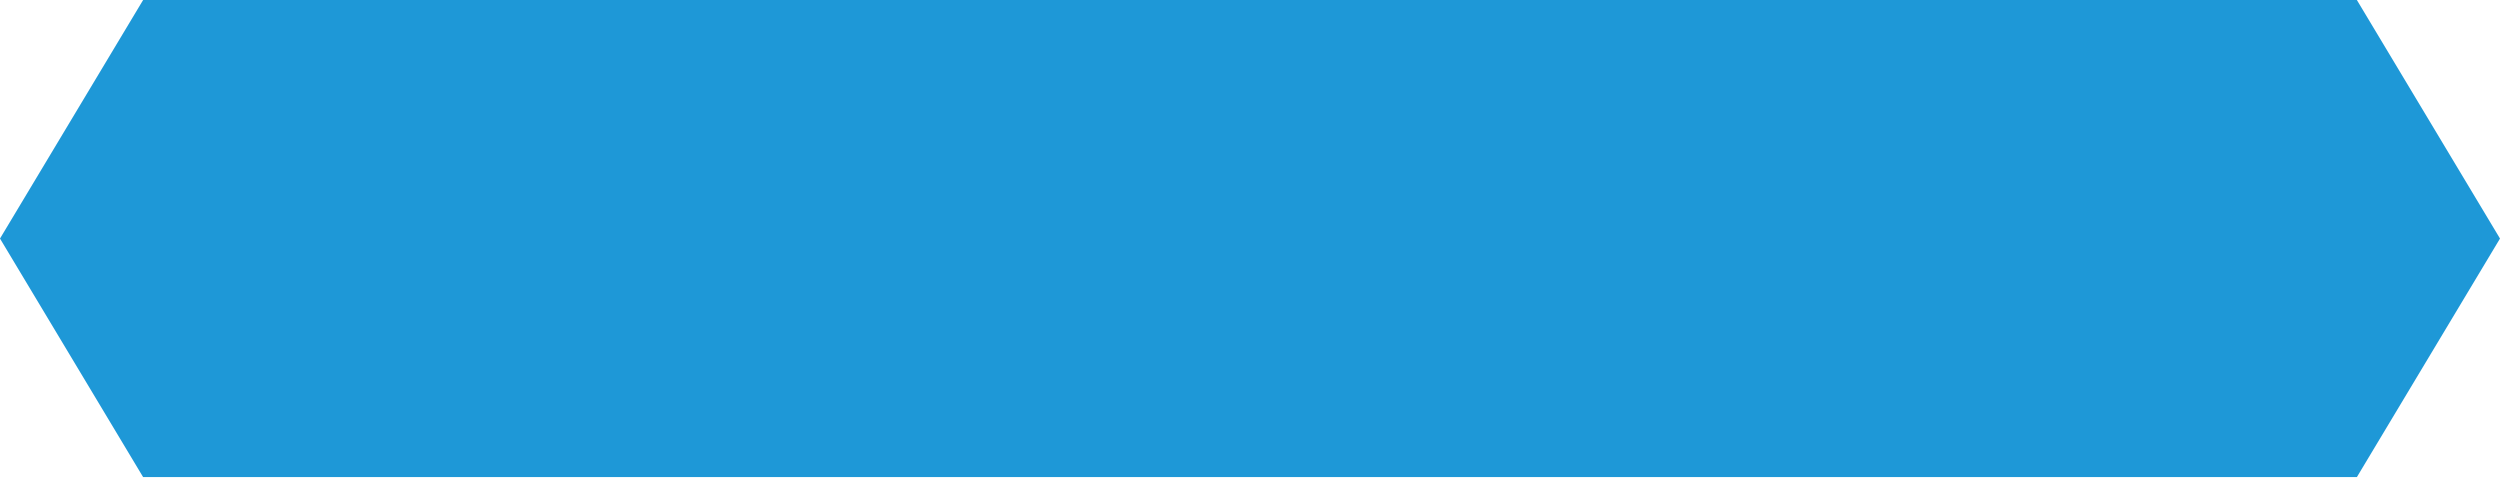
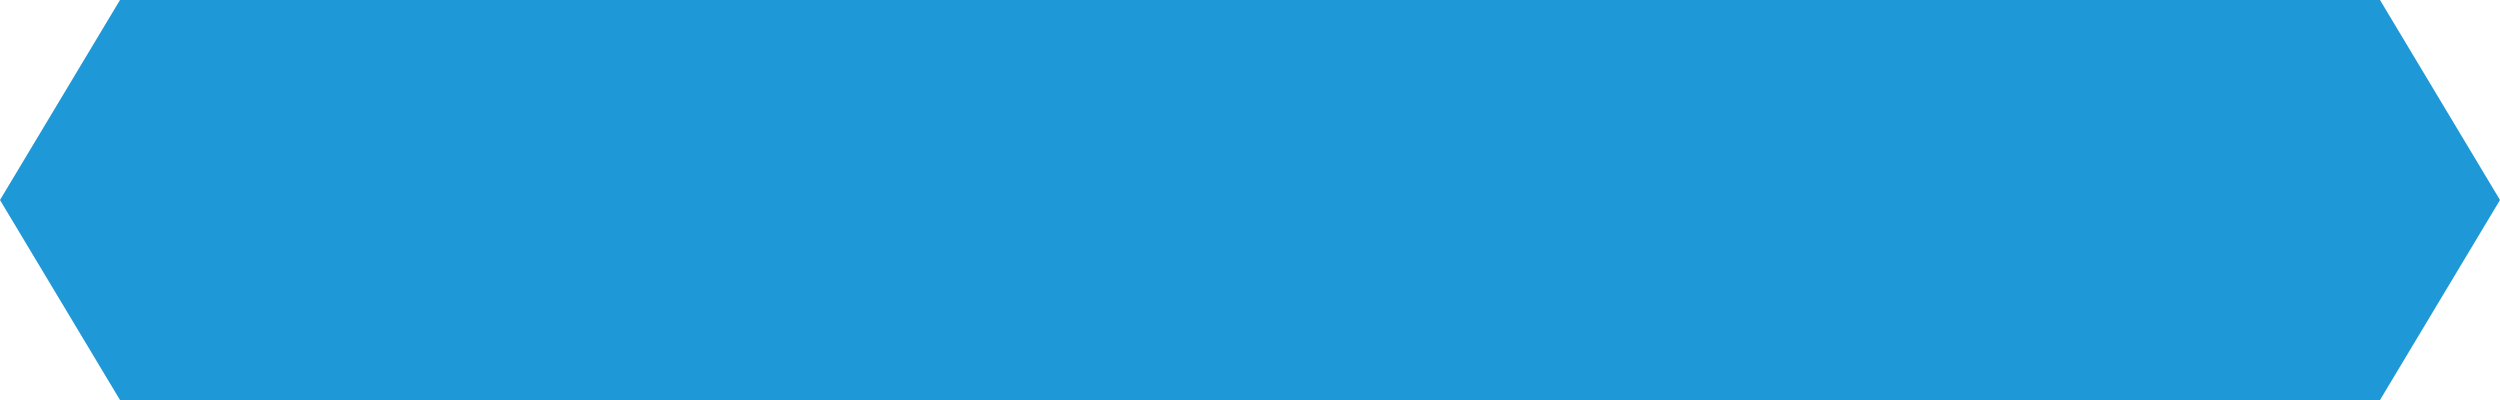
- <svg xmlns="http://www.w3.org/2000/svg" version="1.1" width="131px" height="25px">
-   <g transform="matrix(1 0 0 1 -220 -153 )">
-     <path d="M 220 165.5  L 227.5 153  L 343.5 153  L 351 165.5  L 343.5 178  L 227.5 178  L 220 165.5  Z " fill-rule="nonzero" fill="#1e98d7" stroke="none" />
+ <svg xmlns="http://www.w3.org/2000/svg" version="1.1" width="150px" height="24px">
+   <g transform="matrix(1 0 0 1 -207 -146 )">
+     <path d="M 207 158  L 214.2 146  L 349.8 146  L 357 158  L 349.8 170  L 214.2 170  L 207 158  Z " fill-rule="nonzero" fill="#1e98d7" stroke="none" />
  </g>
</svg>
